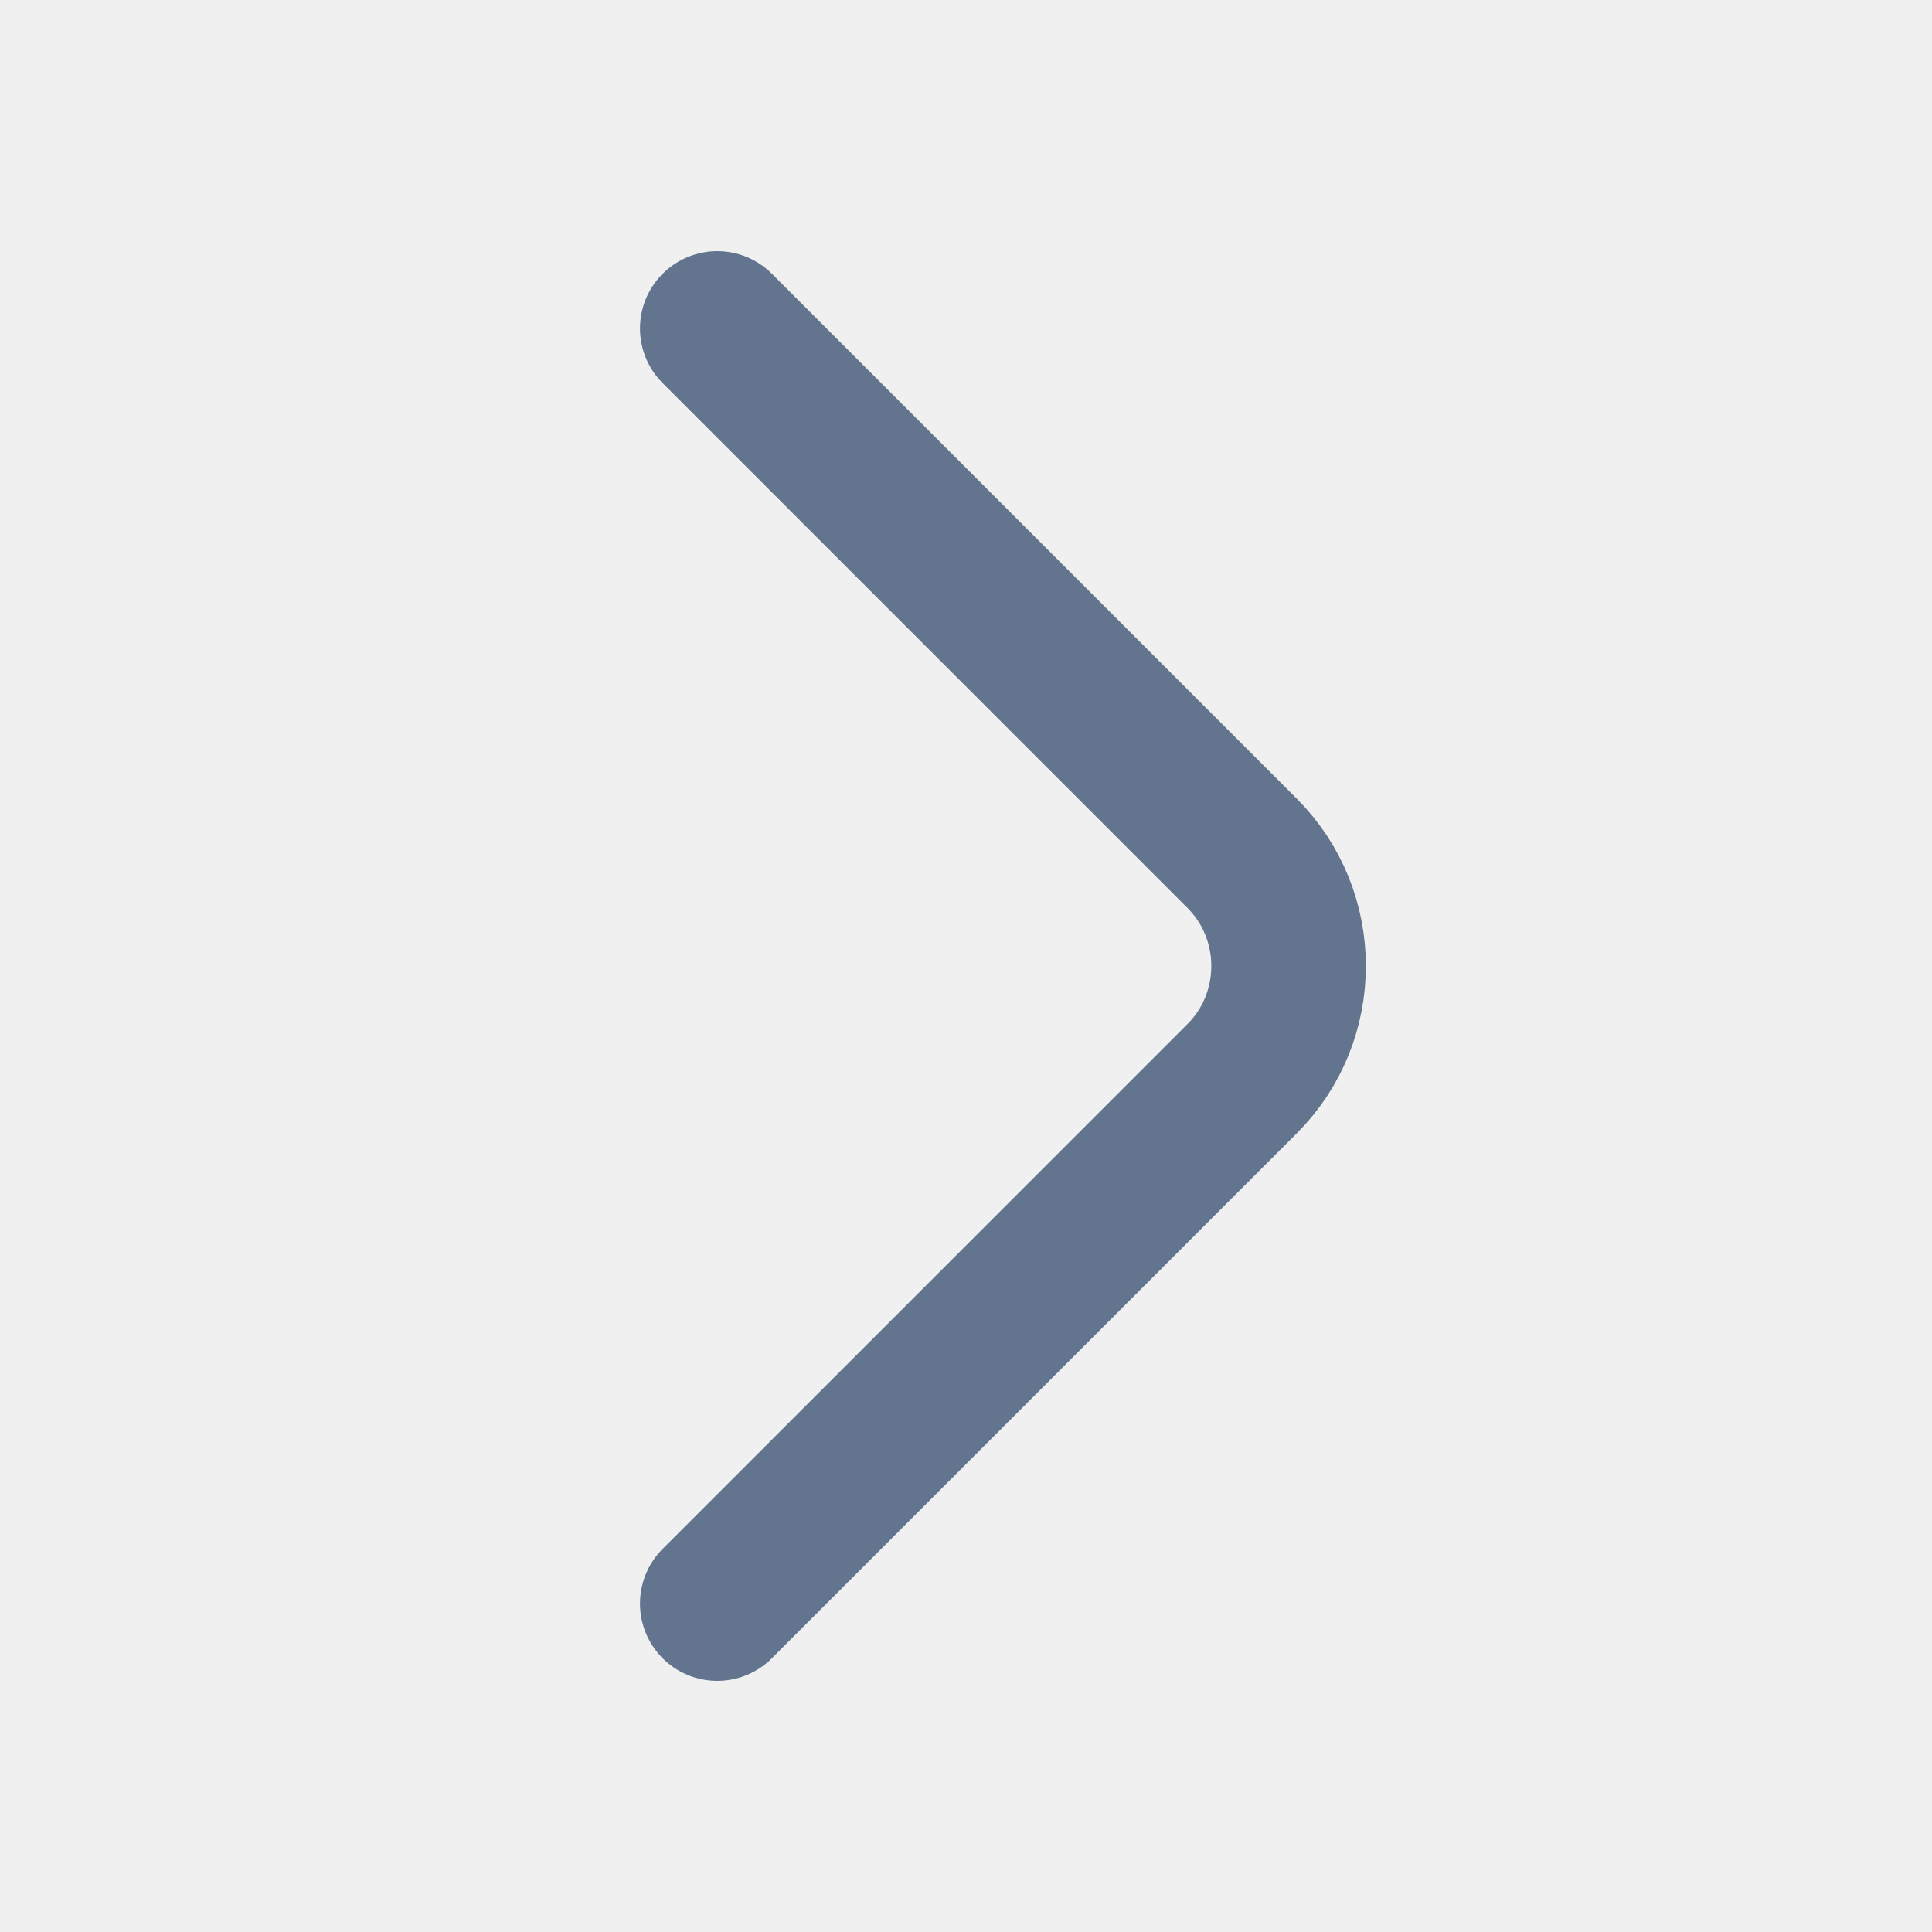
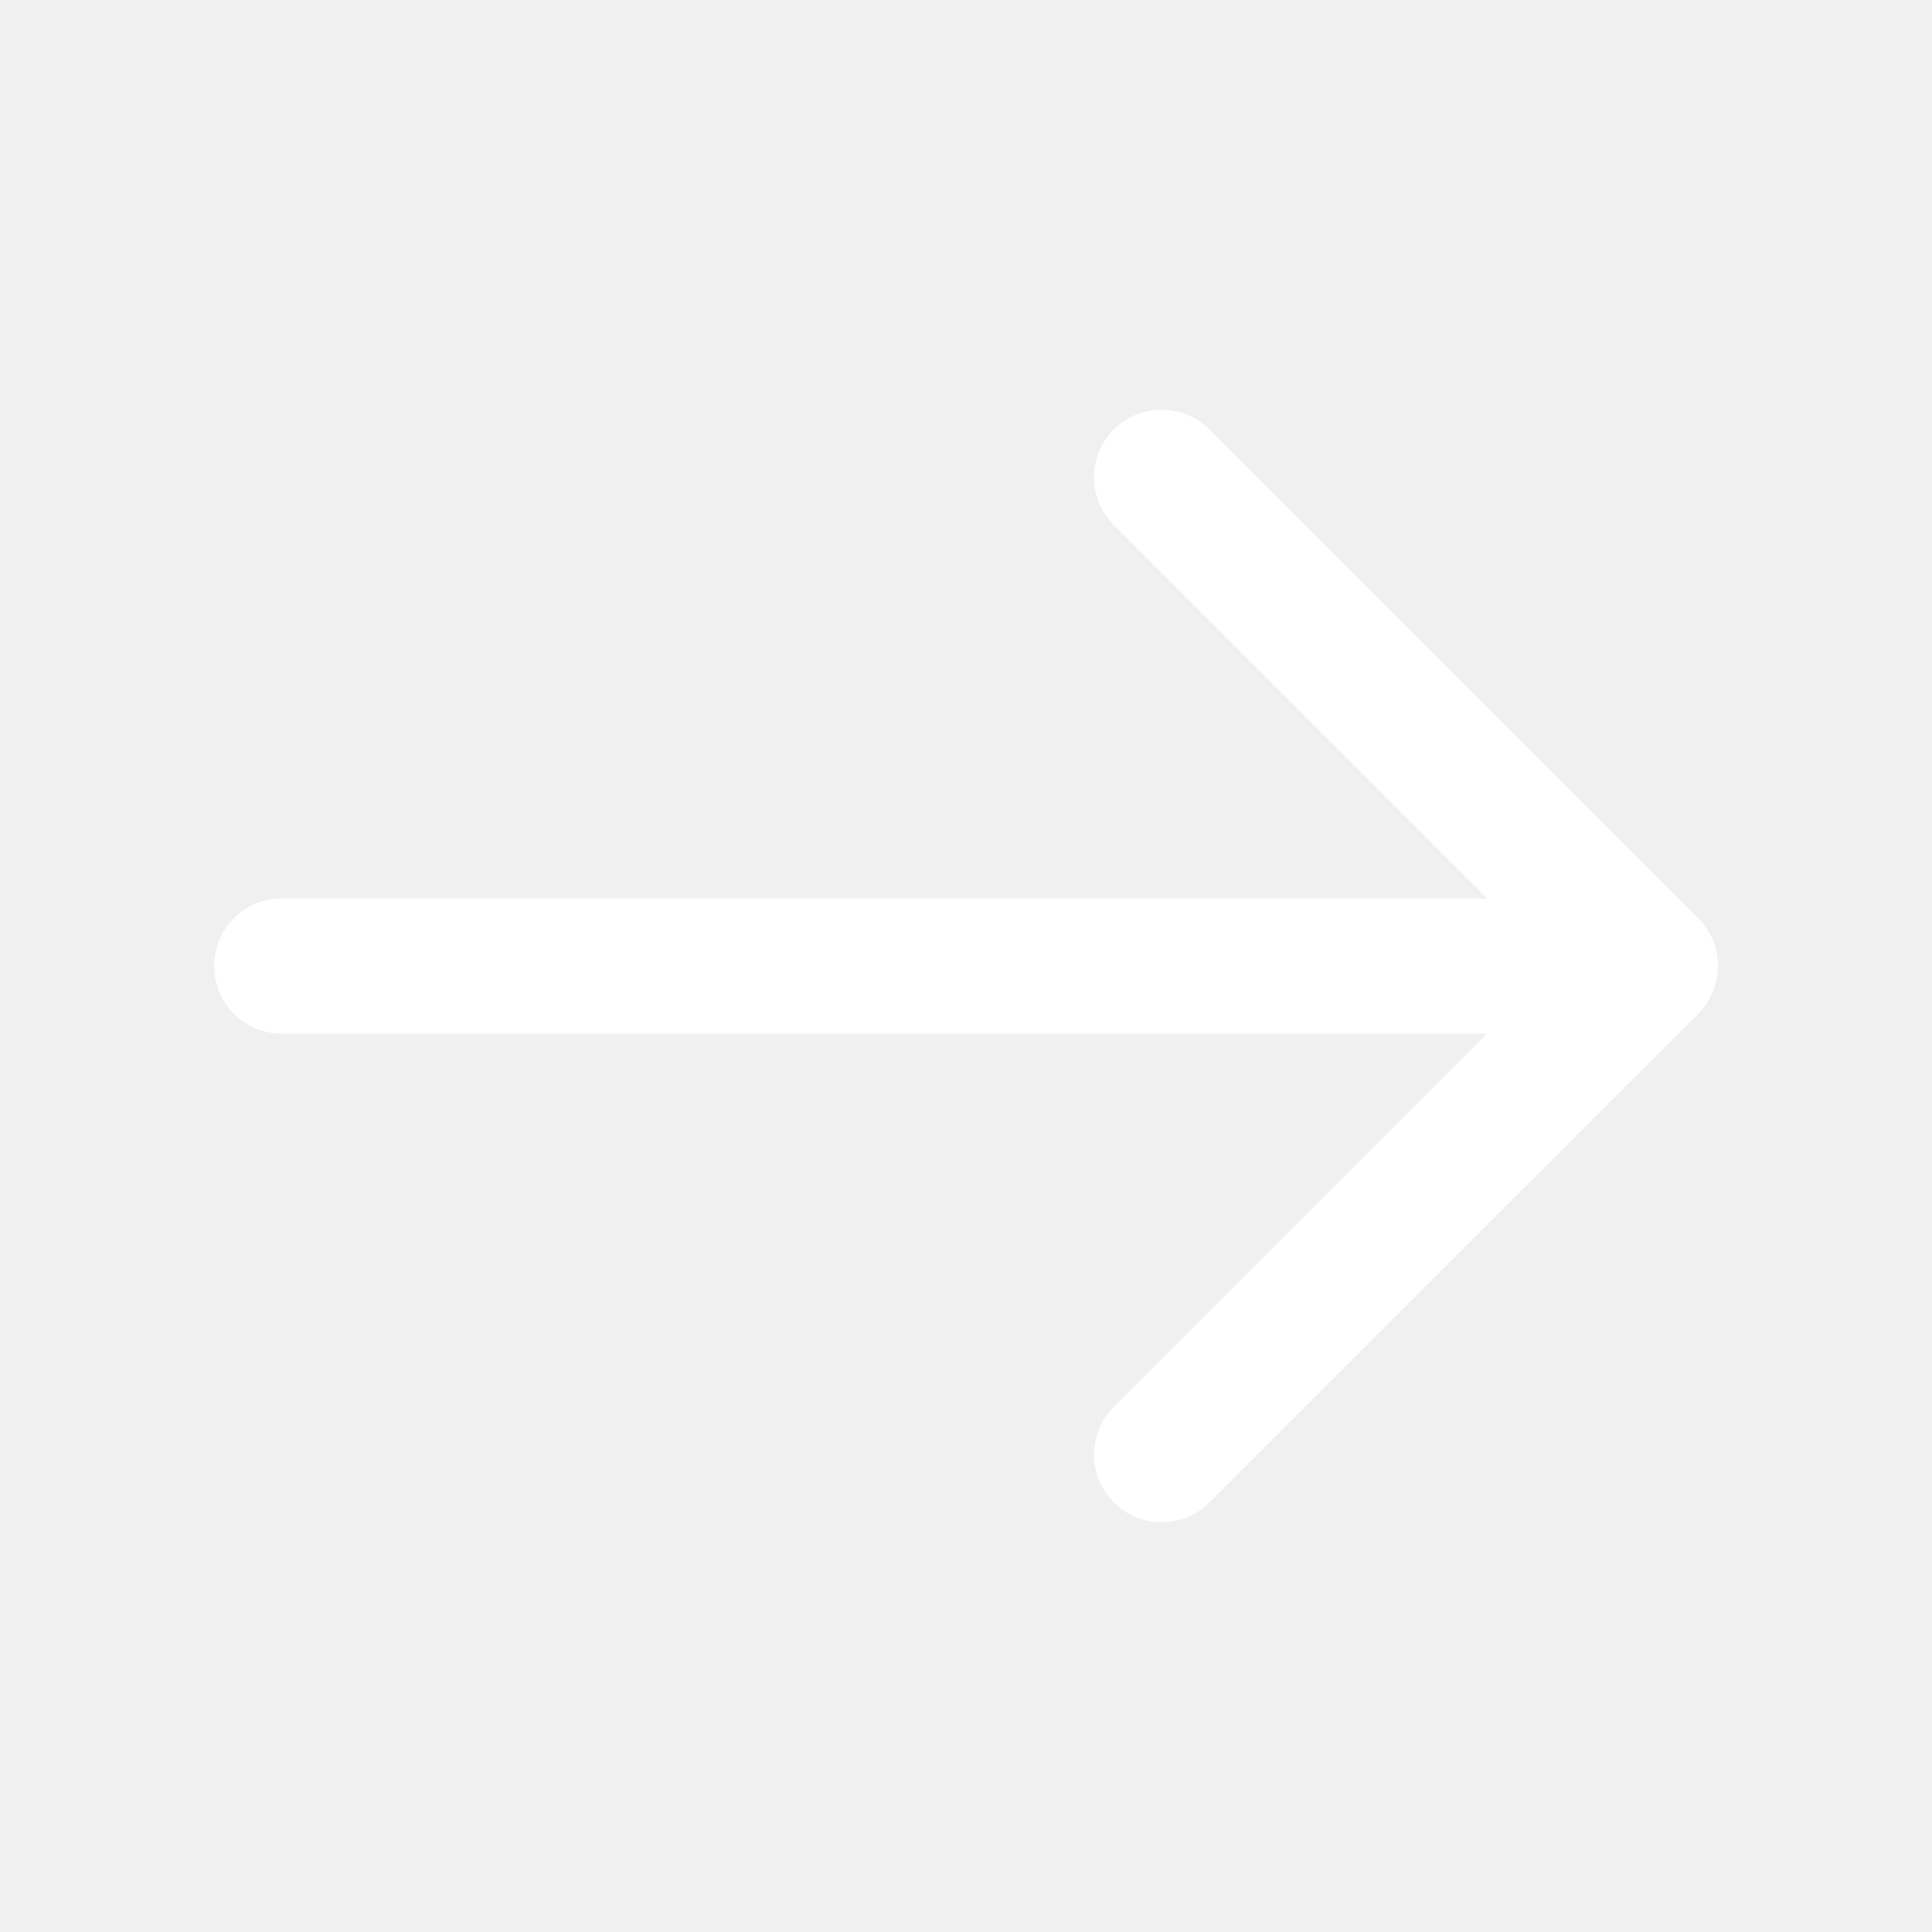
<svg xmlns="http://www.w3.org/2000/svg" width="20" height="20" viewBox="0 0 20 20" fill="none">
-   <path d="M7.425 16.6L12.858 11.167C13.5 10.525 13.5 9.475 12.858 8.833L7.425 3.4" stroke="#62748E" stroke-width="1.6" stroke-linecap="round" stroke-linejoin="round" />
+   <path d="M12.025 4.941L17.084 10L12.025 15.058" stroke="white" stroke-width="1.4" stroke-miterlimit="10" stroke-linecap="round" stroke-linejoin="round" />
+   <path d="M2.917 10H16.942" stroke="white" stroke-width="1.4" stroke-miterlimit="10" stroke-linecap="round" stroke-linejoin="round" />
</svg>
